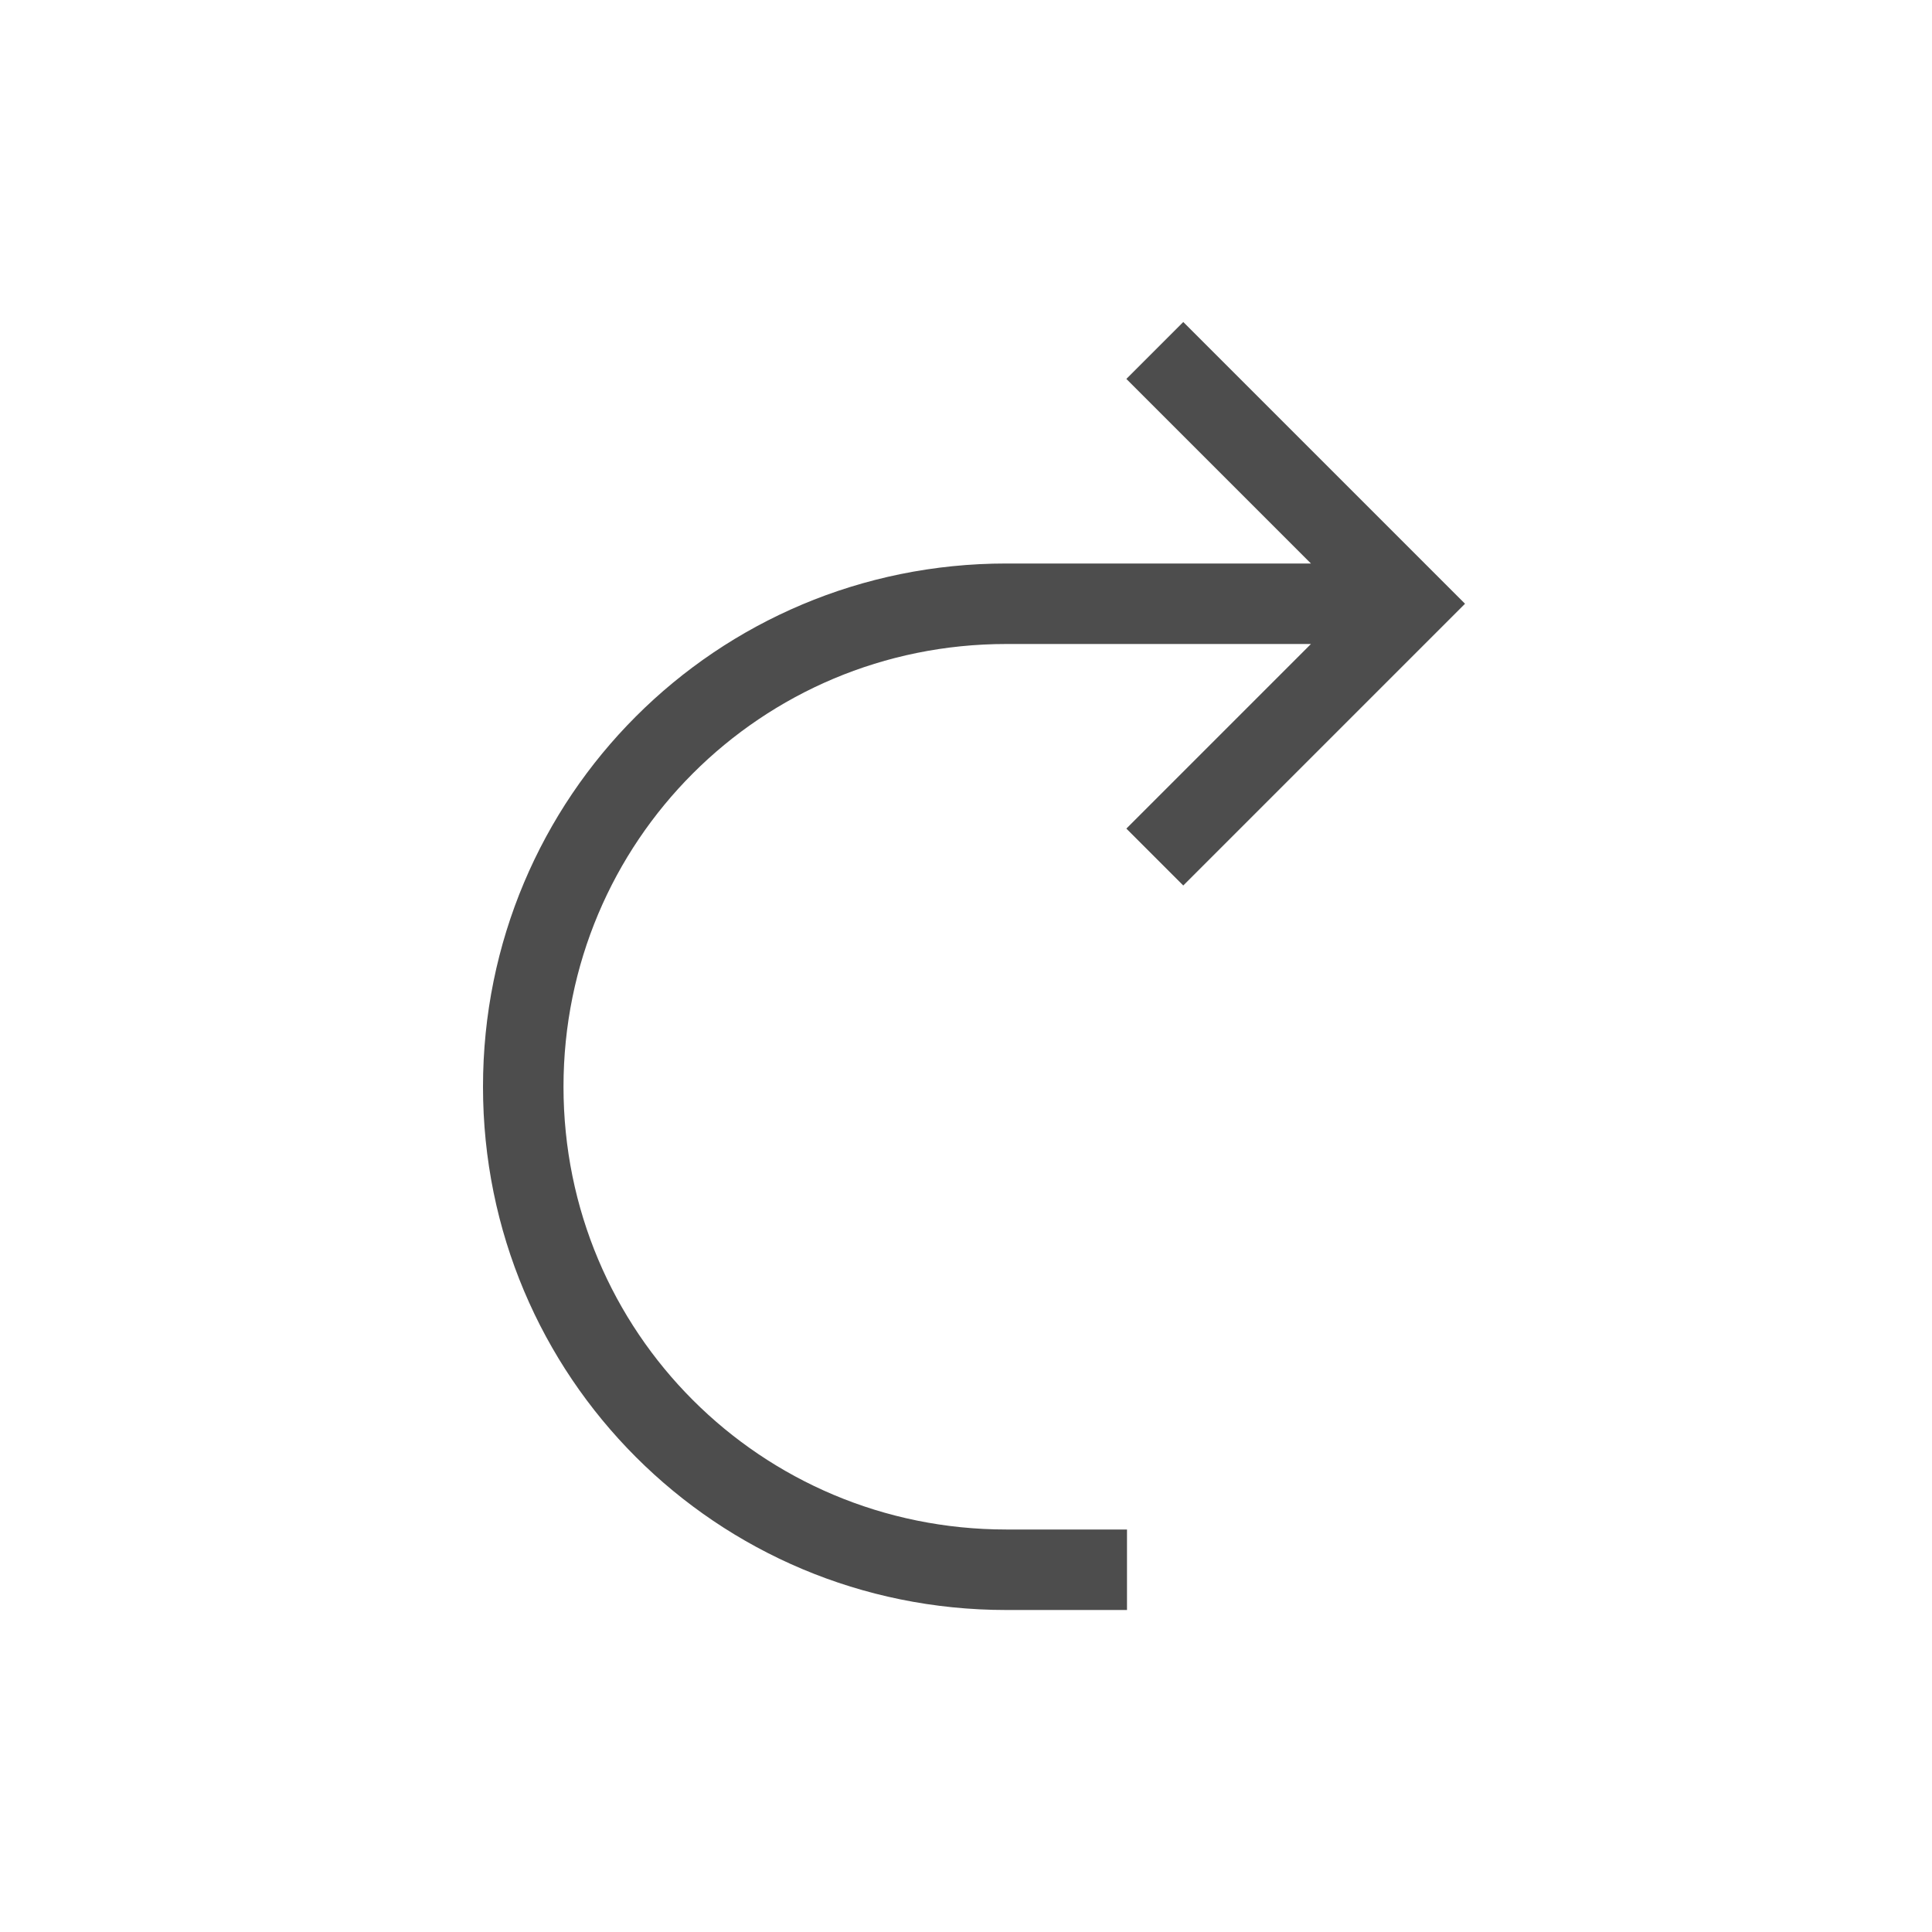
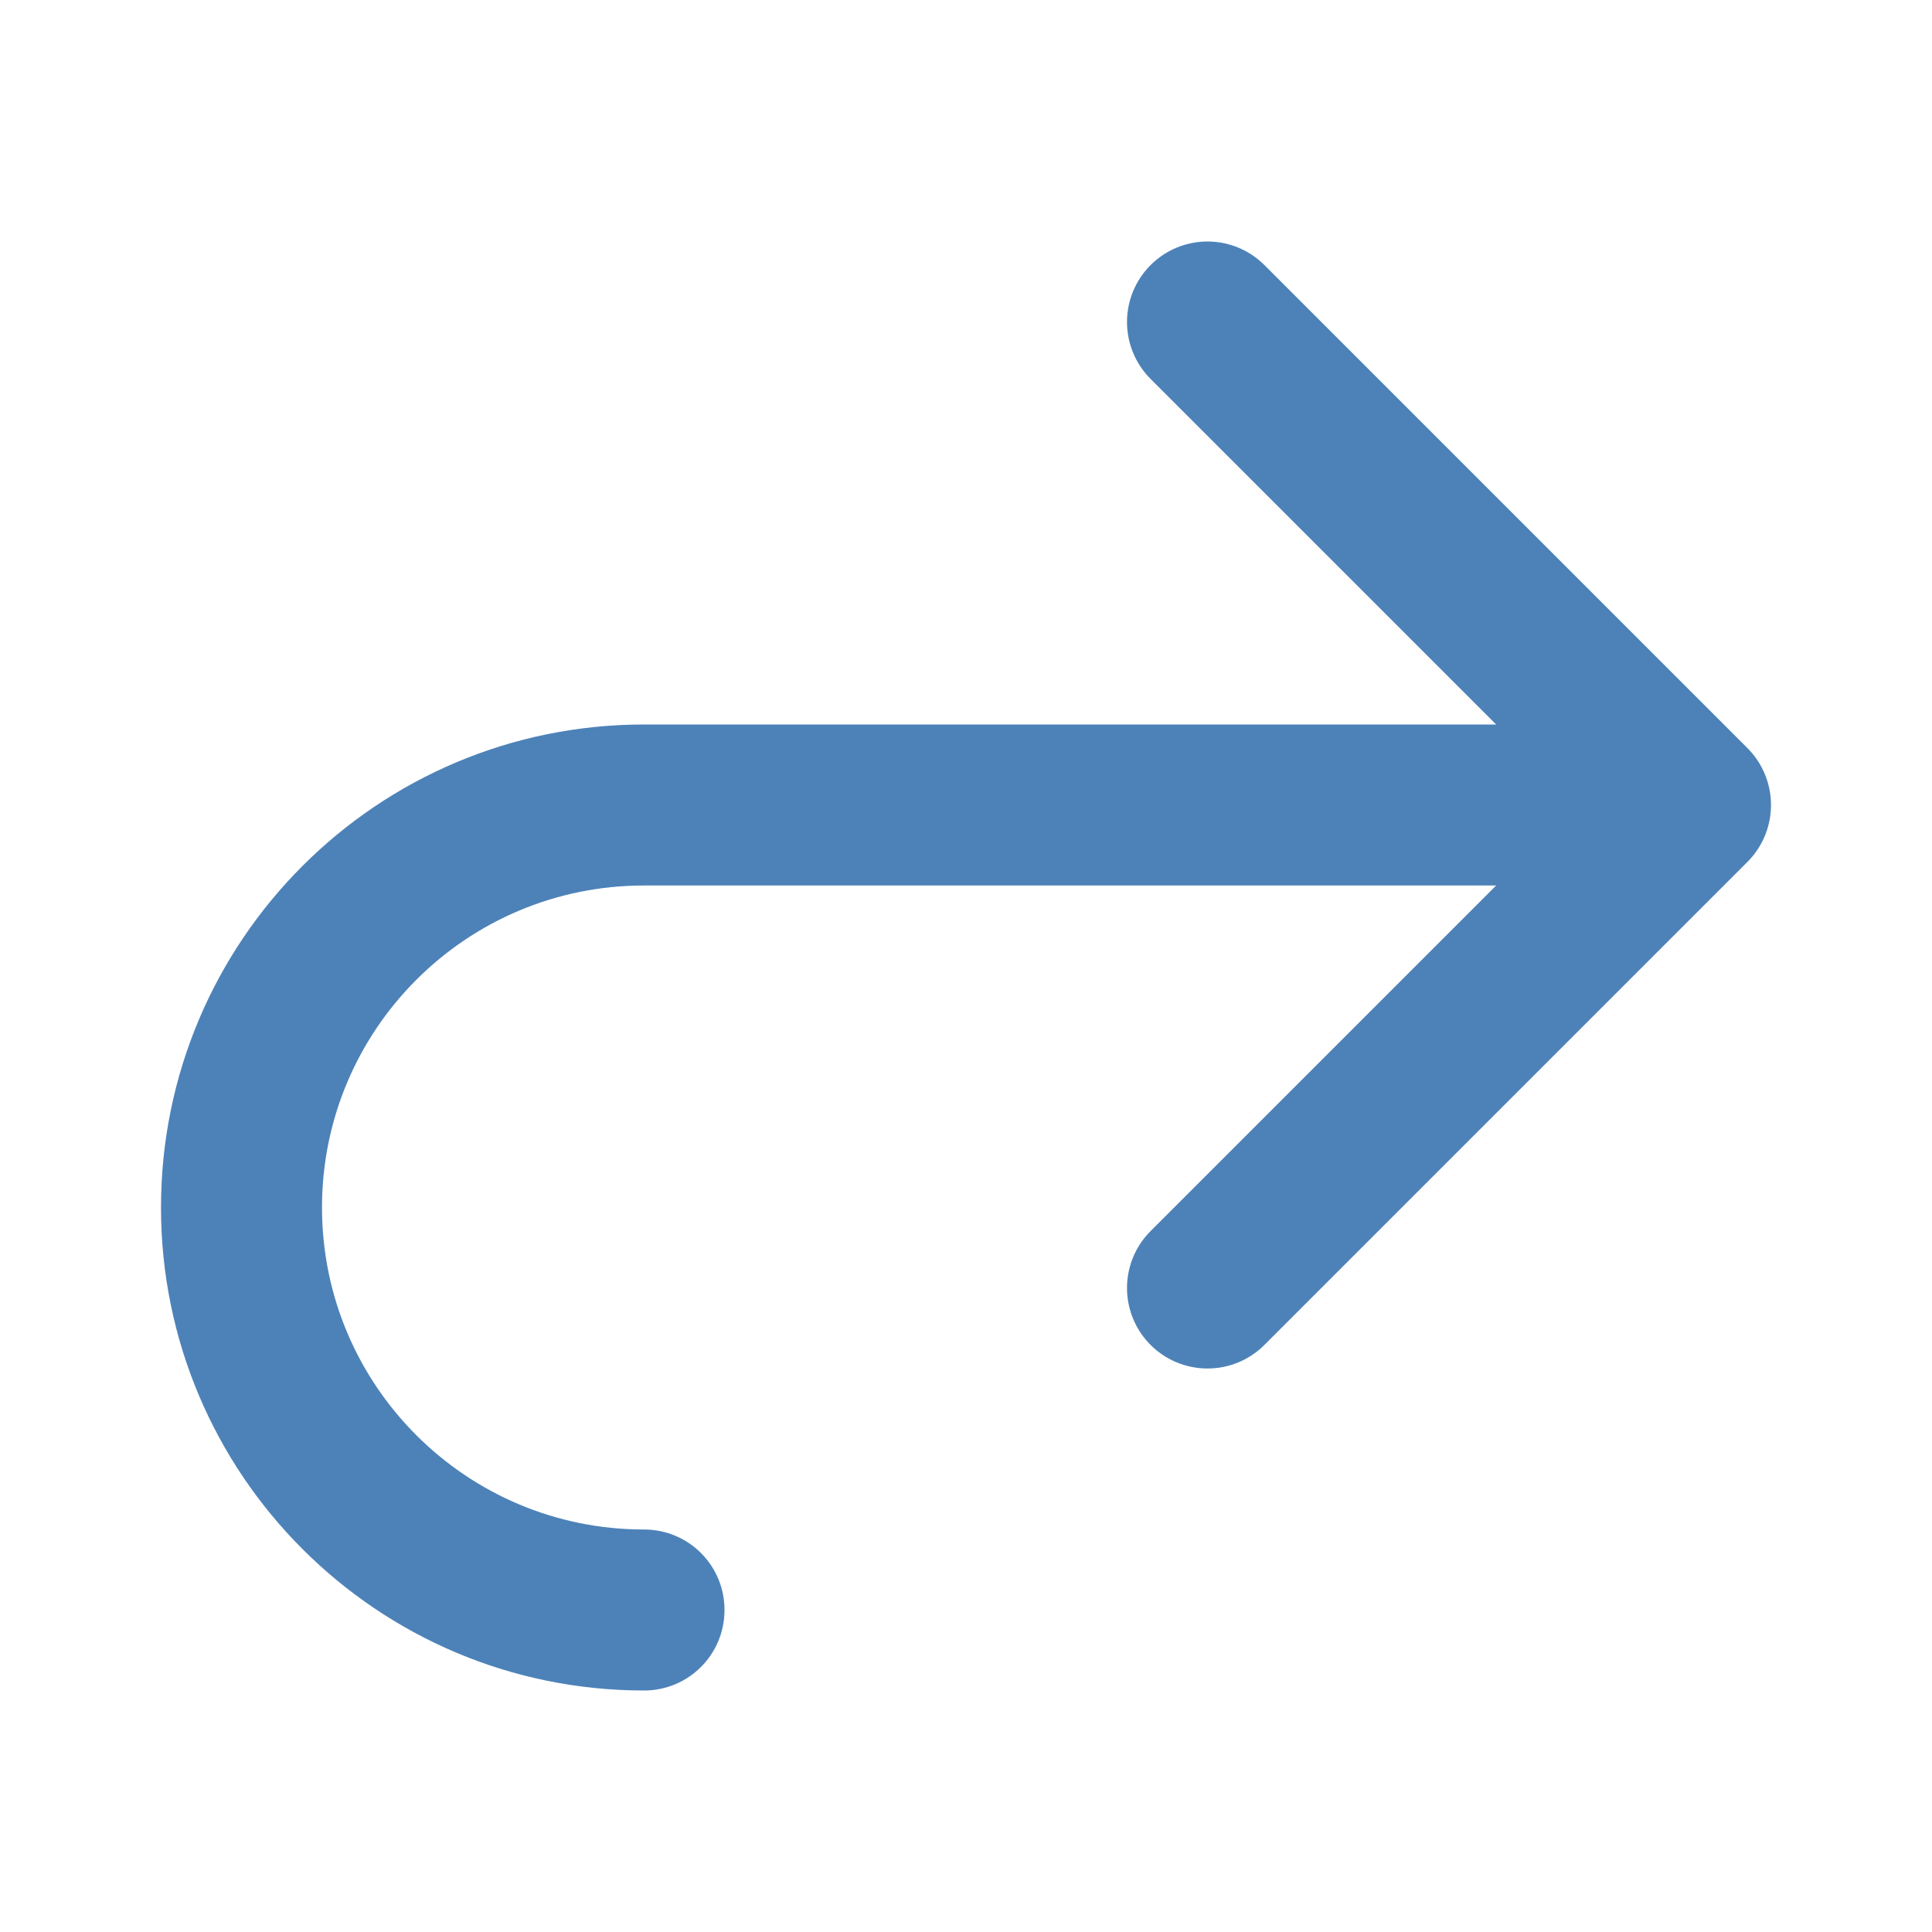
- <svg xmlns="http://www.w3.org/2000/svg" height="24" viewBox="0 0 24 24" width="24">
-   <path d="m13.699 3l-.707.707 2.293 2.293h-2.285-1.008-.492c-3.601 0-6.5 2.899-6.5 6.5 0 3.601 2.899 6.5 6.5 6.5h1.5v-1h-1.5c-3.047 0-5.5-2.453-5.5-5.5 0-3.047 2.453-5.5 5.5-5.5h.492 1.008 2.285l-2.293 2.293.707.707 3.293-3.293.207-.207-.207-.207z" fill="#4d4d4d" transform="translate(1 1)" />
+ <svg xmlns="http://www.w3.org/2000/svg" viewBox="0 0 24 24">
+   <path d="m15 4 6 6-6 6" fill="none" stroke="#4d82b8" stroke-linecap="round" stroke-linejoin="round" stroke-width="2" />
+   <path d="m8 9a6 6 0 0 0 -6 6 6 6 0 0 0 6 6c.554 0 1-.446 1-1s-.446-1-1-1a4 4 0 0 1 -4-4 4 4 0 0 1 4-4h12v-2z" fill="#4d82b8" />
</svg>
